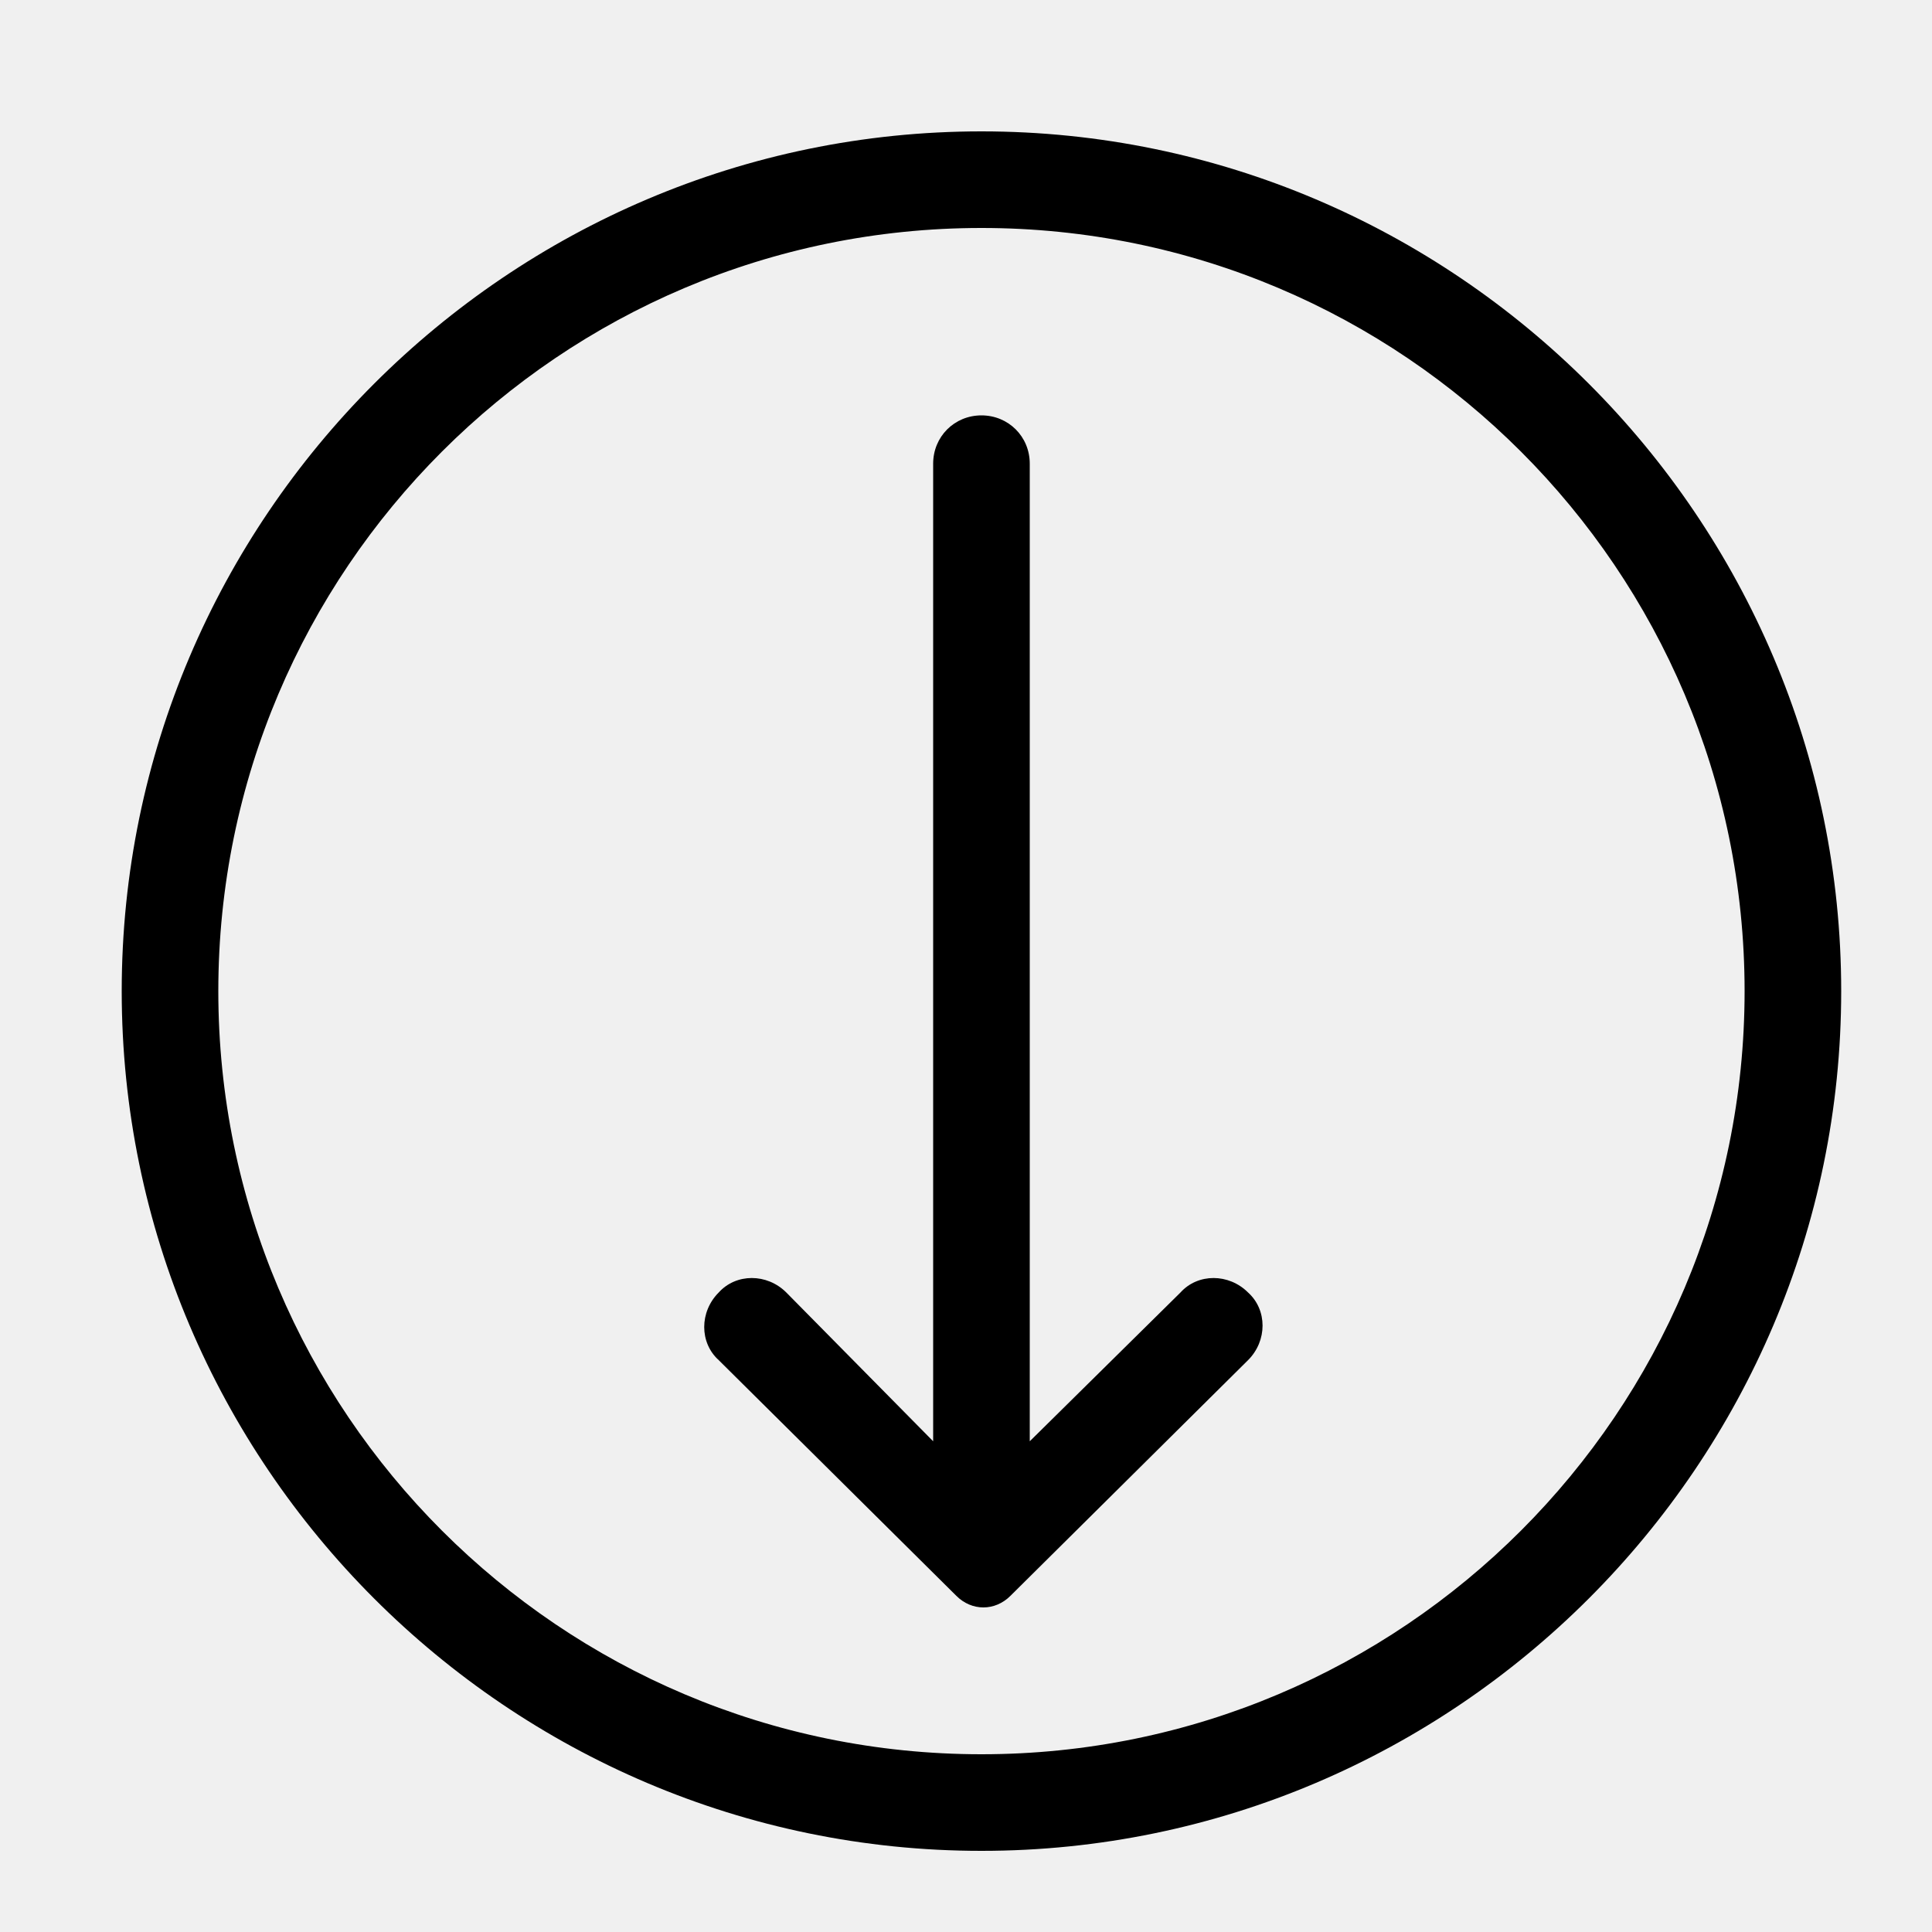
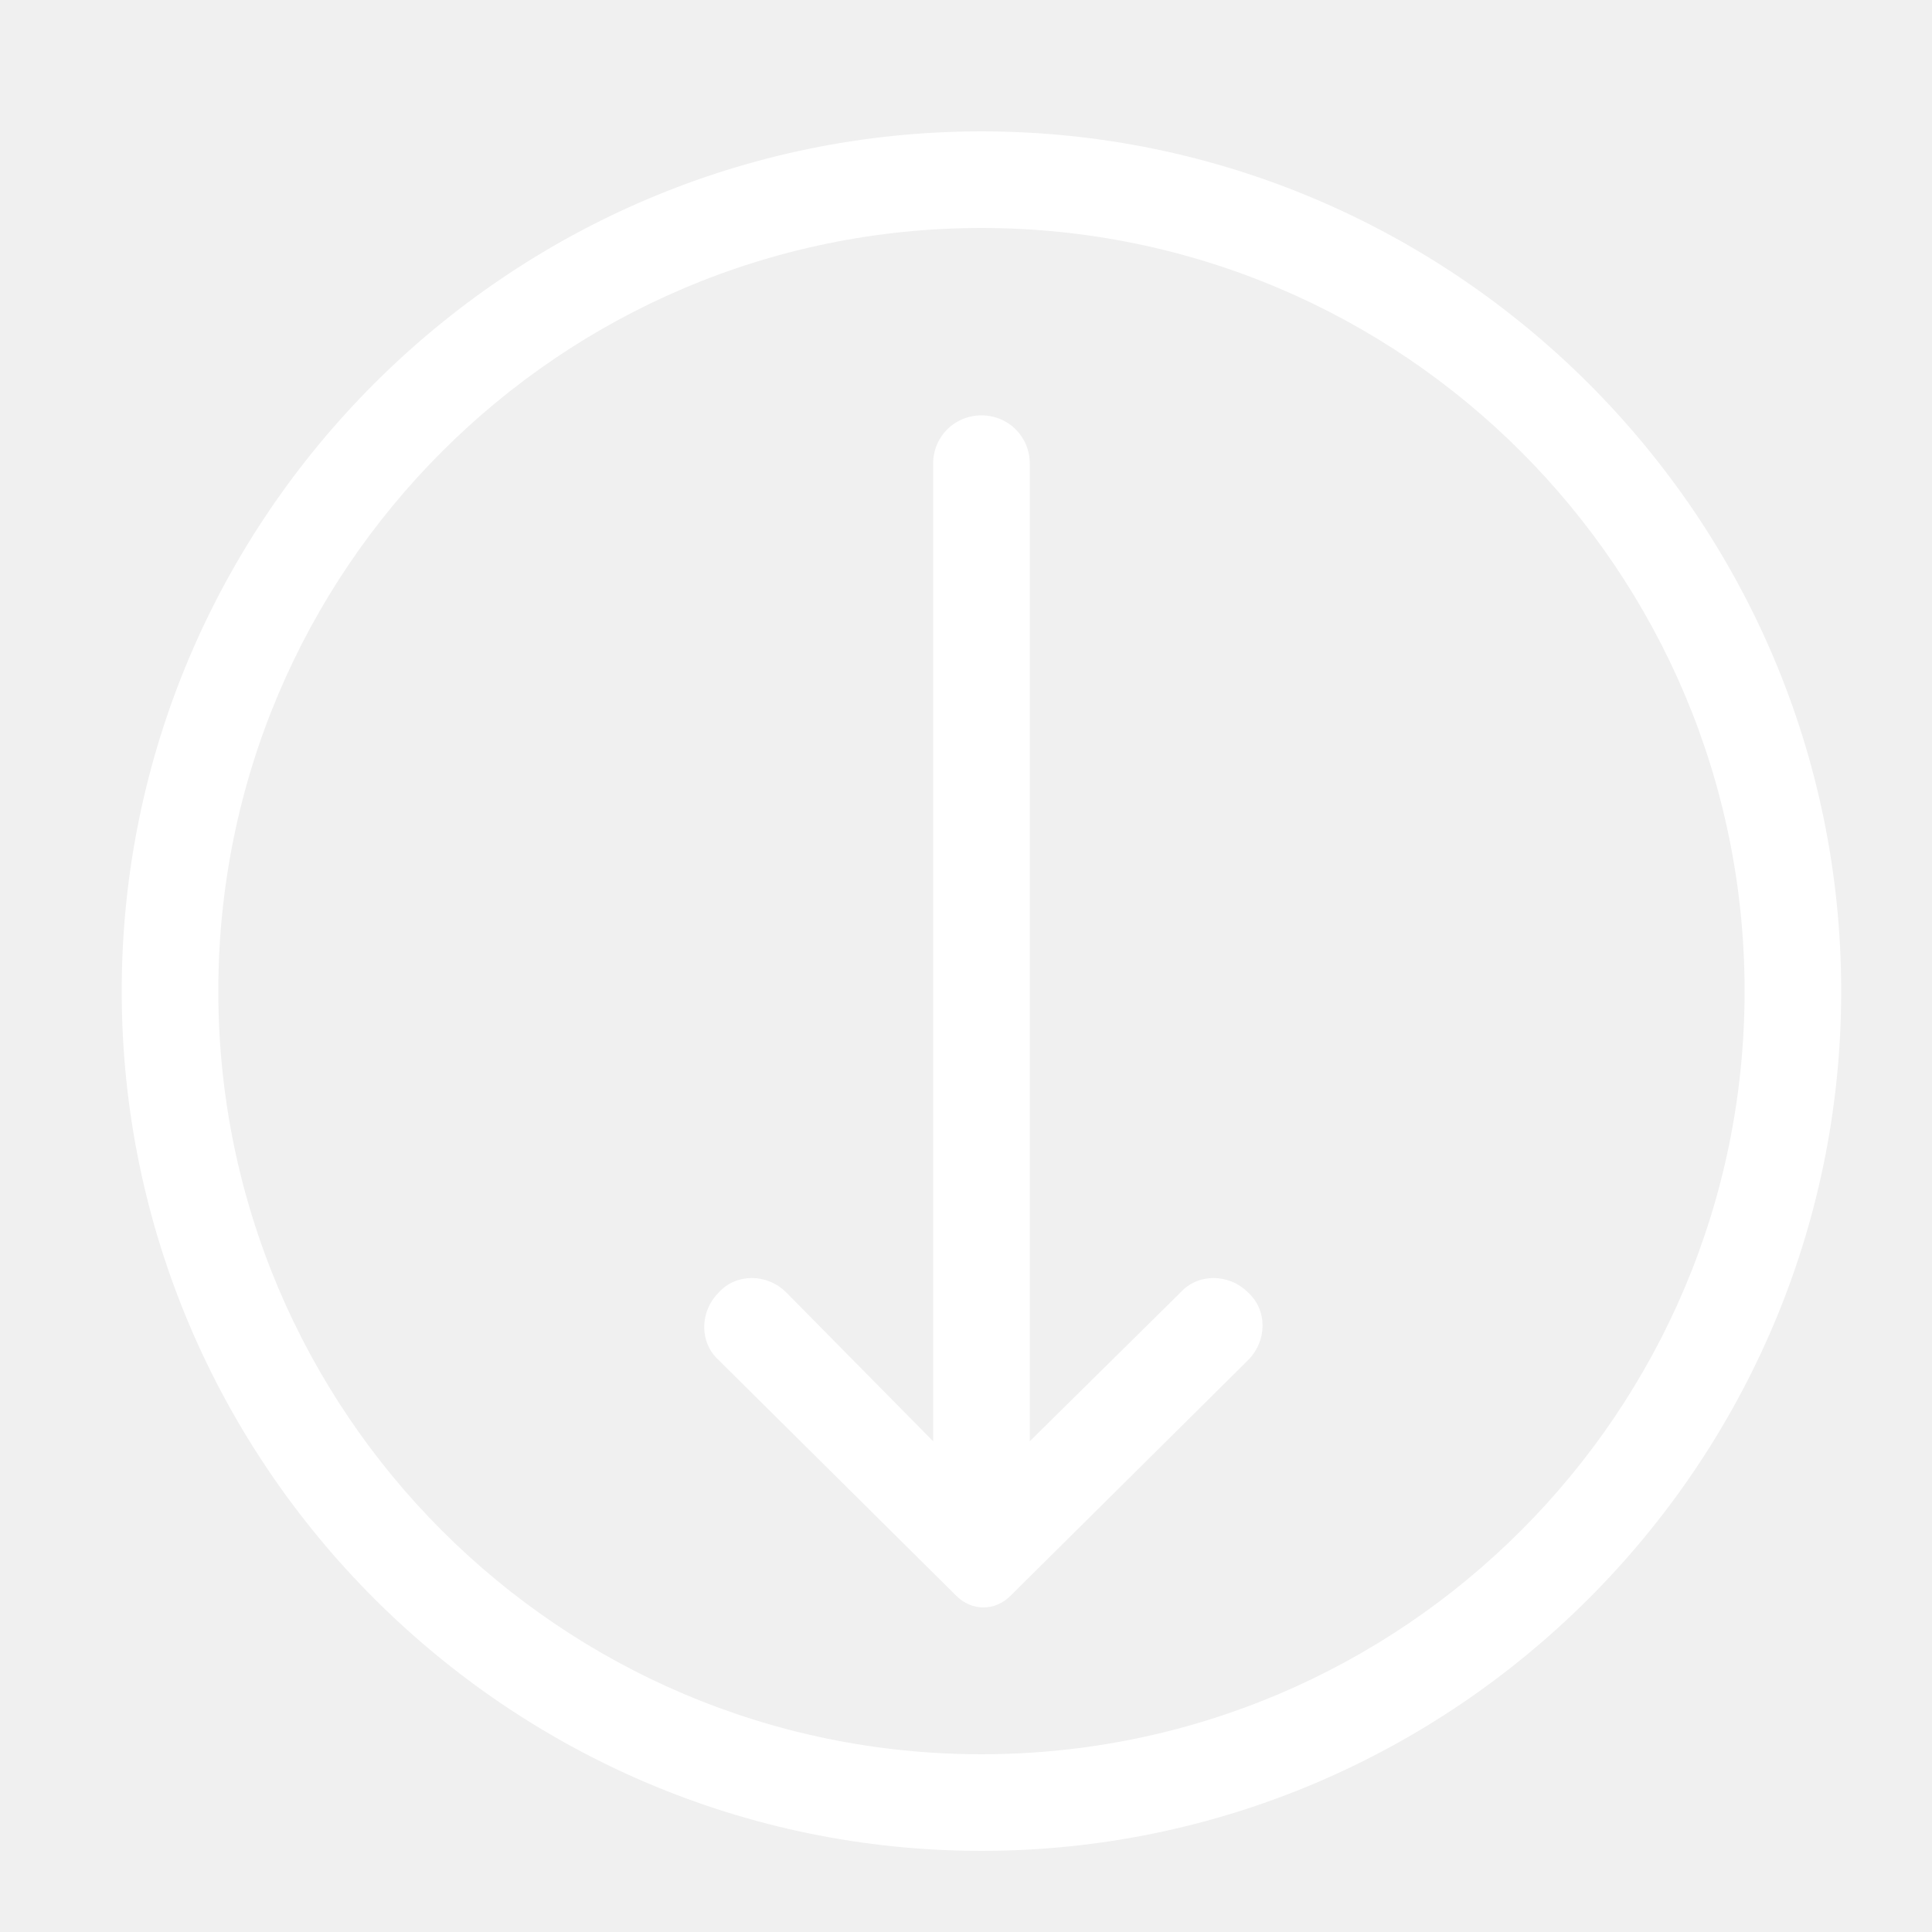
- <svg xmlns="http://www.w3.org/2000/svg" version="1.1" id="Layer_1" x="0px" y="0px" width="100px" height="100px" viewBox="0 0 100 100" style="enable-background:new 0 0 100 100;" xml:space="preserve">
+ <svg xmlns="http://www.w3.org/2000/svg" version="1.1" id="Layer_1" x="0px" y="0px" width="100px" height="100px" viewBox="0 0 100 100" style="enable-background:new 0 0 100 100;" xml:space="preserve" fill="#fff">
  <g>
    <path d="M53.3,74.6V24c0-1.4-1.1-2.5-2.5-2.5h0c-1.4,0-2.5,1.1-2.5,2.5v50.6l-7.6-7.7c-1-1-2.6-1-3.5,0l0,0c-1,1-1,2.6,0,3.5   l12.3,12.2c0.8,0.8,2,0.8,2.8,0l12.3-12.2c1-1,1-2.6,0-3.5l0,0c-1-1-2.6-1-3.5,0L53.3,74.6z" />
    <path d="M50.8,6.8c-24.5,0-44.5,20-44.5,44.5s20,44.5,44.5,44.5s44.5-20,44.5-44.5S75.3,6.8,50.8,6.8z M50.8,90.8   c-21.8,0-39.5-17.7-39.5-39.5S29,11.8,50.8,11.8s39.5,17.7,39.5,39.5S72.6,90.8,50.8,90.8z" />
  </g>
</svg>
